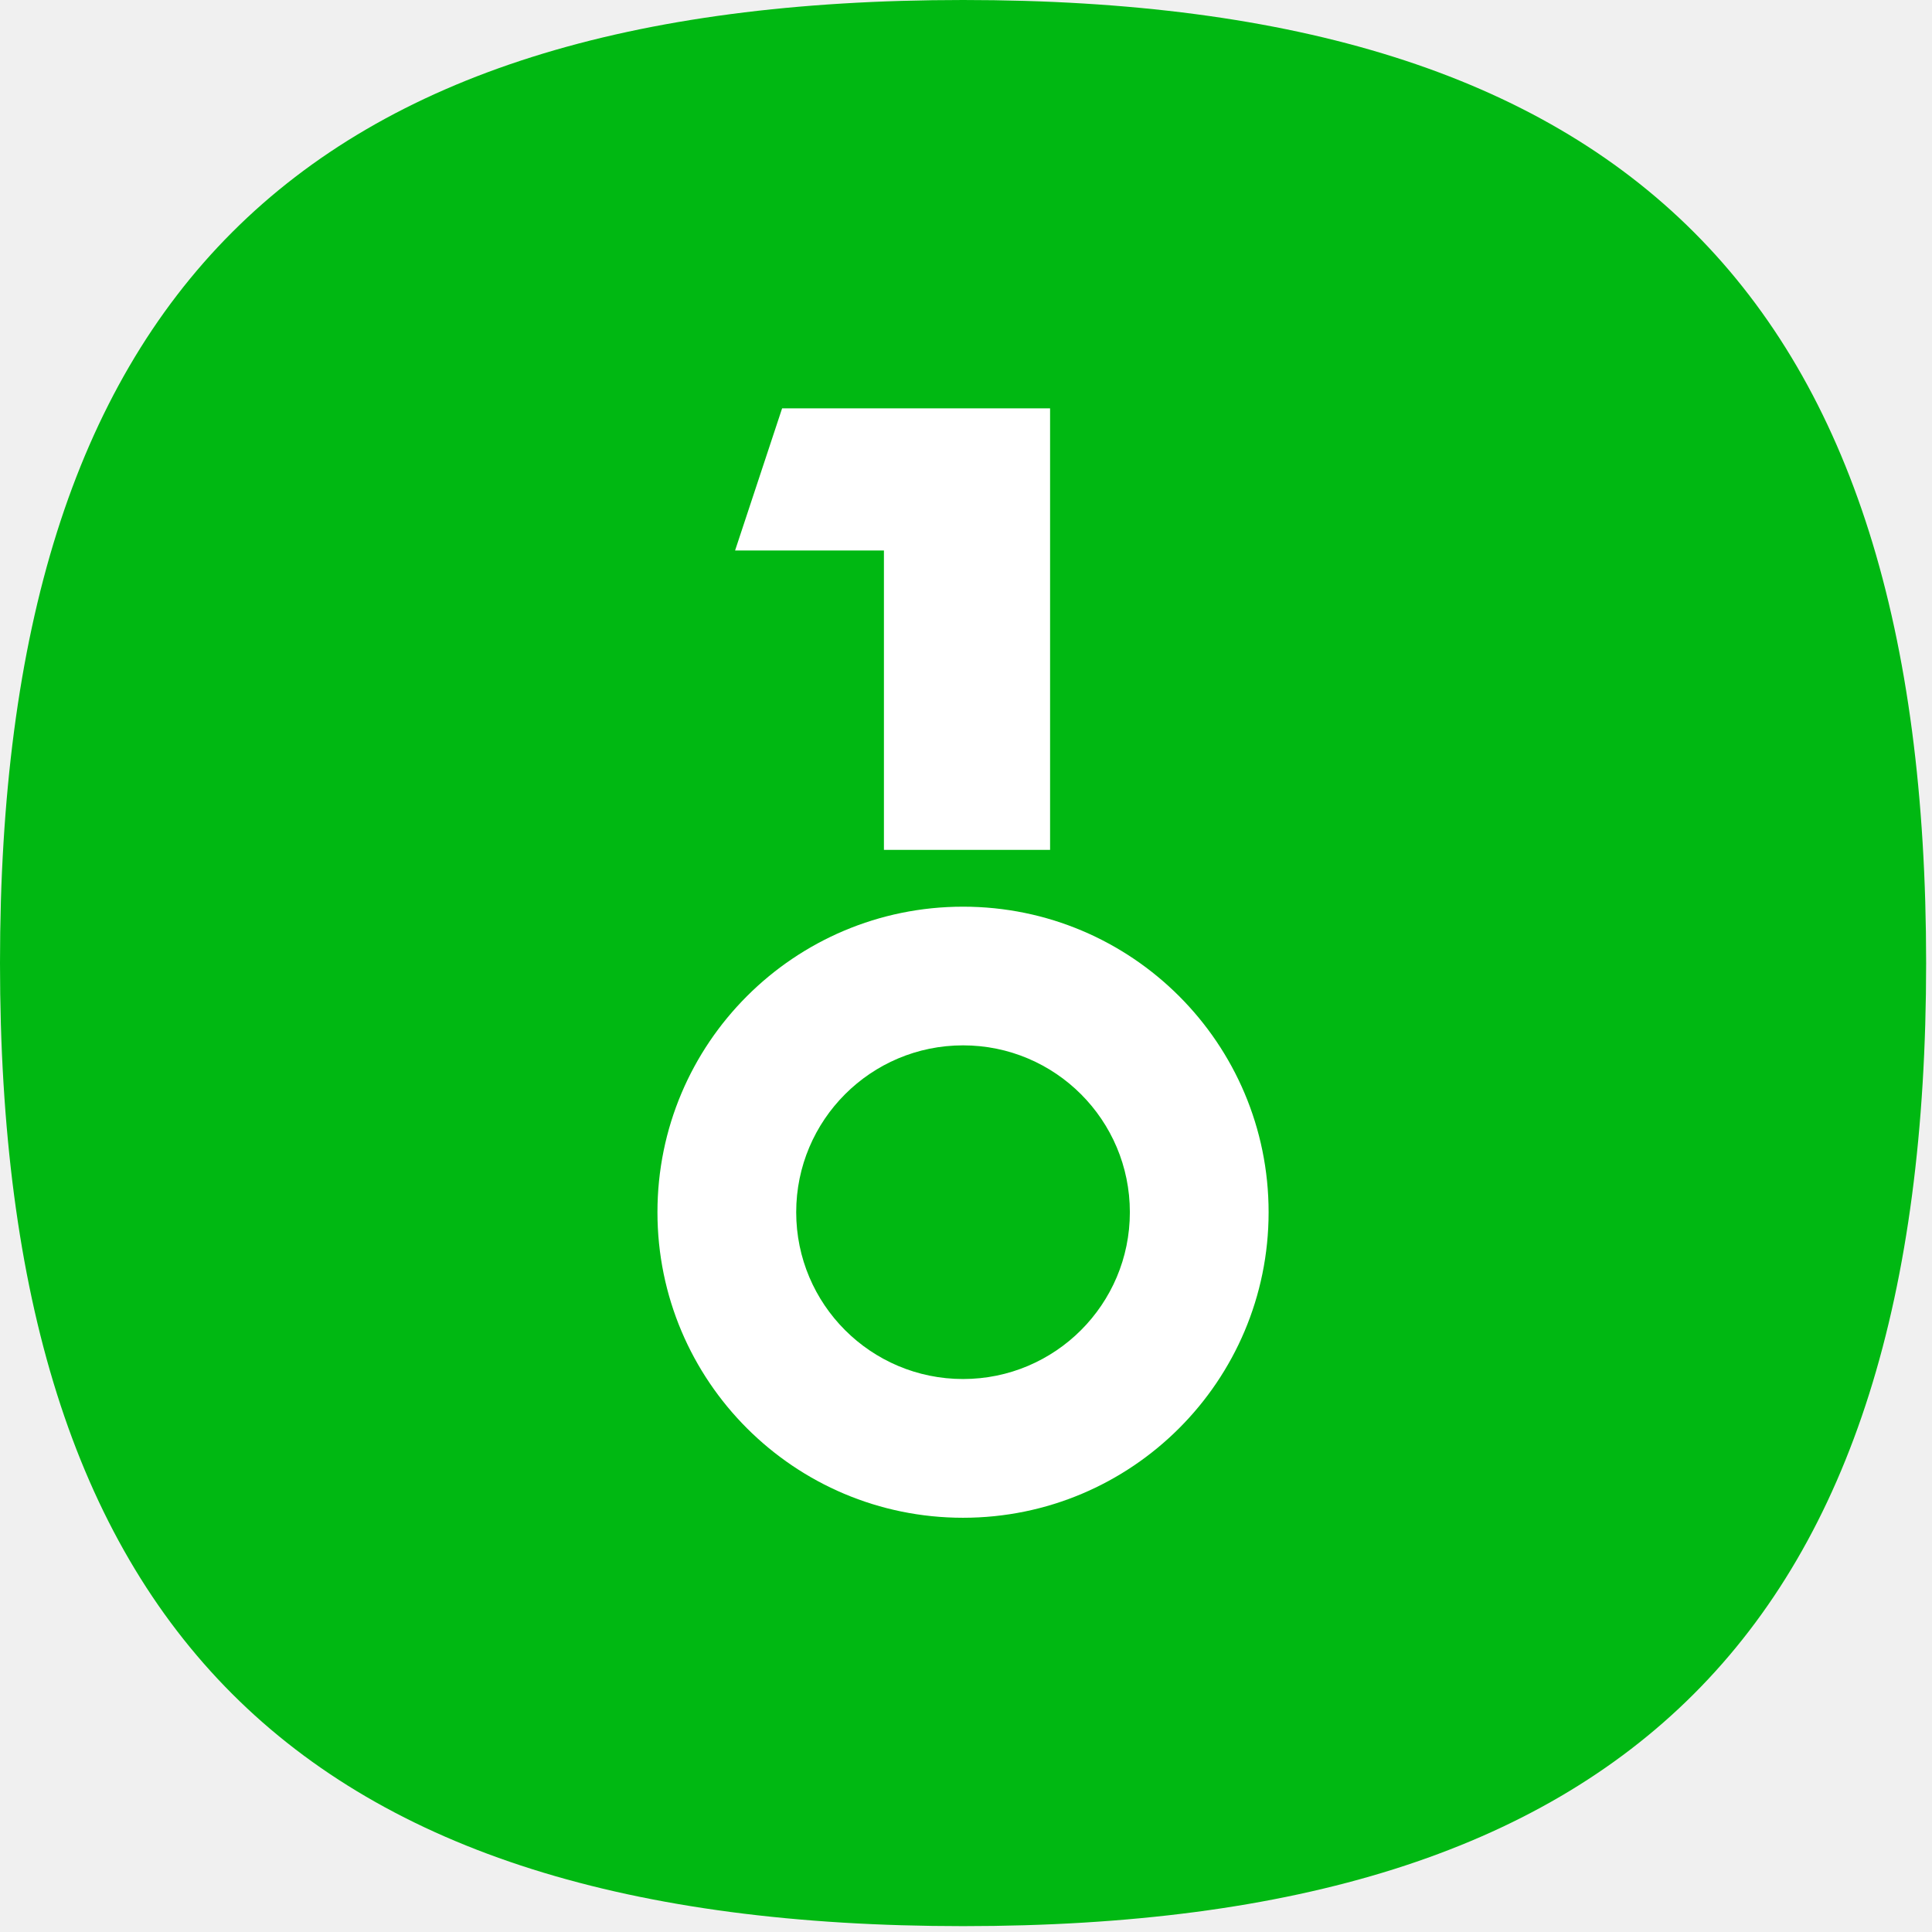
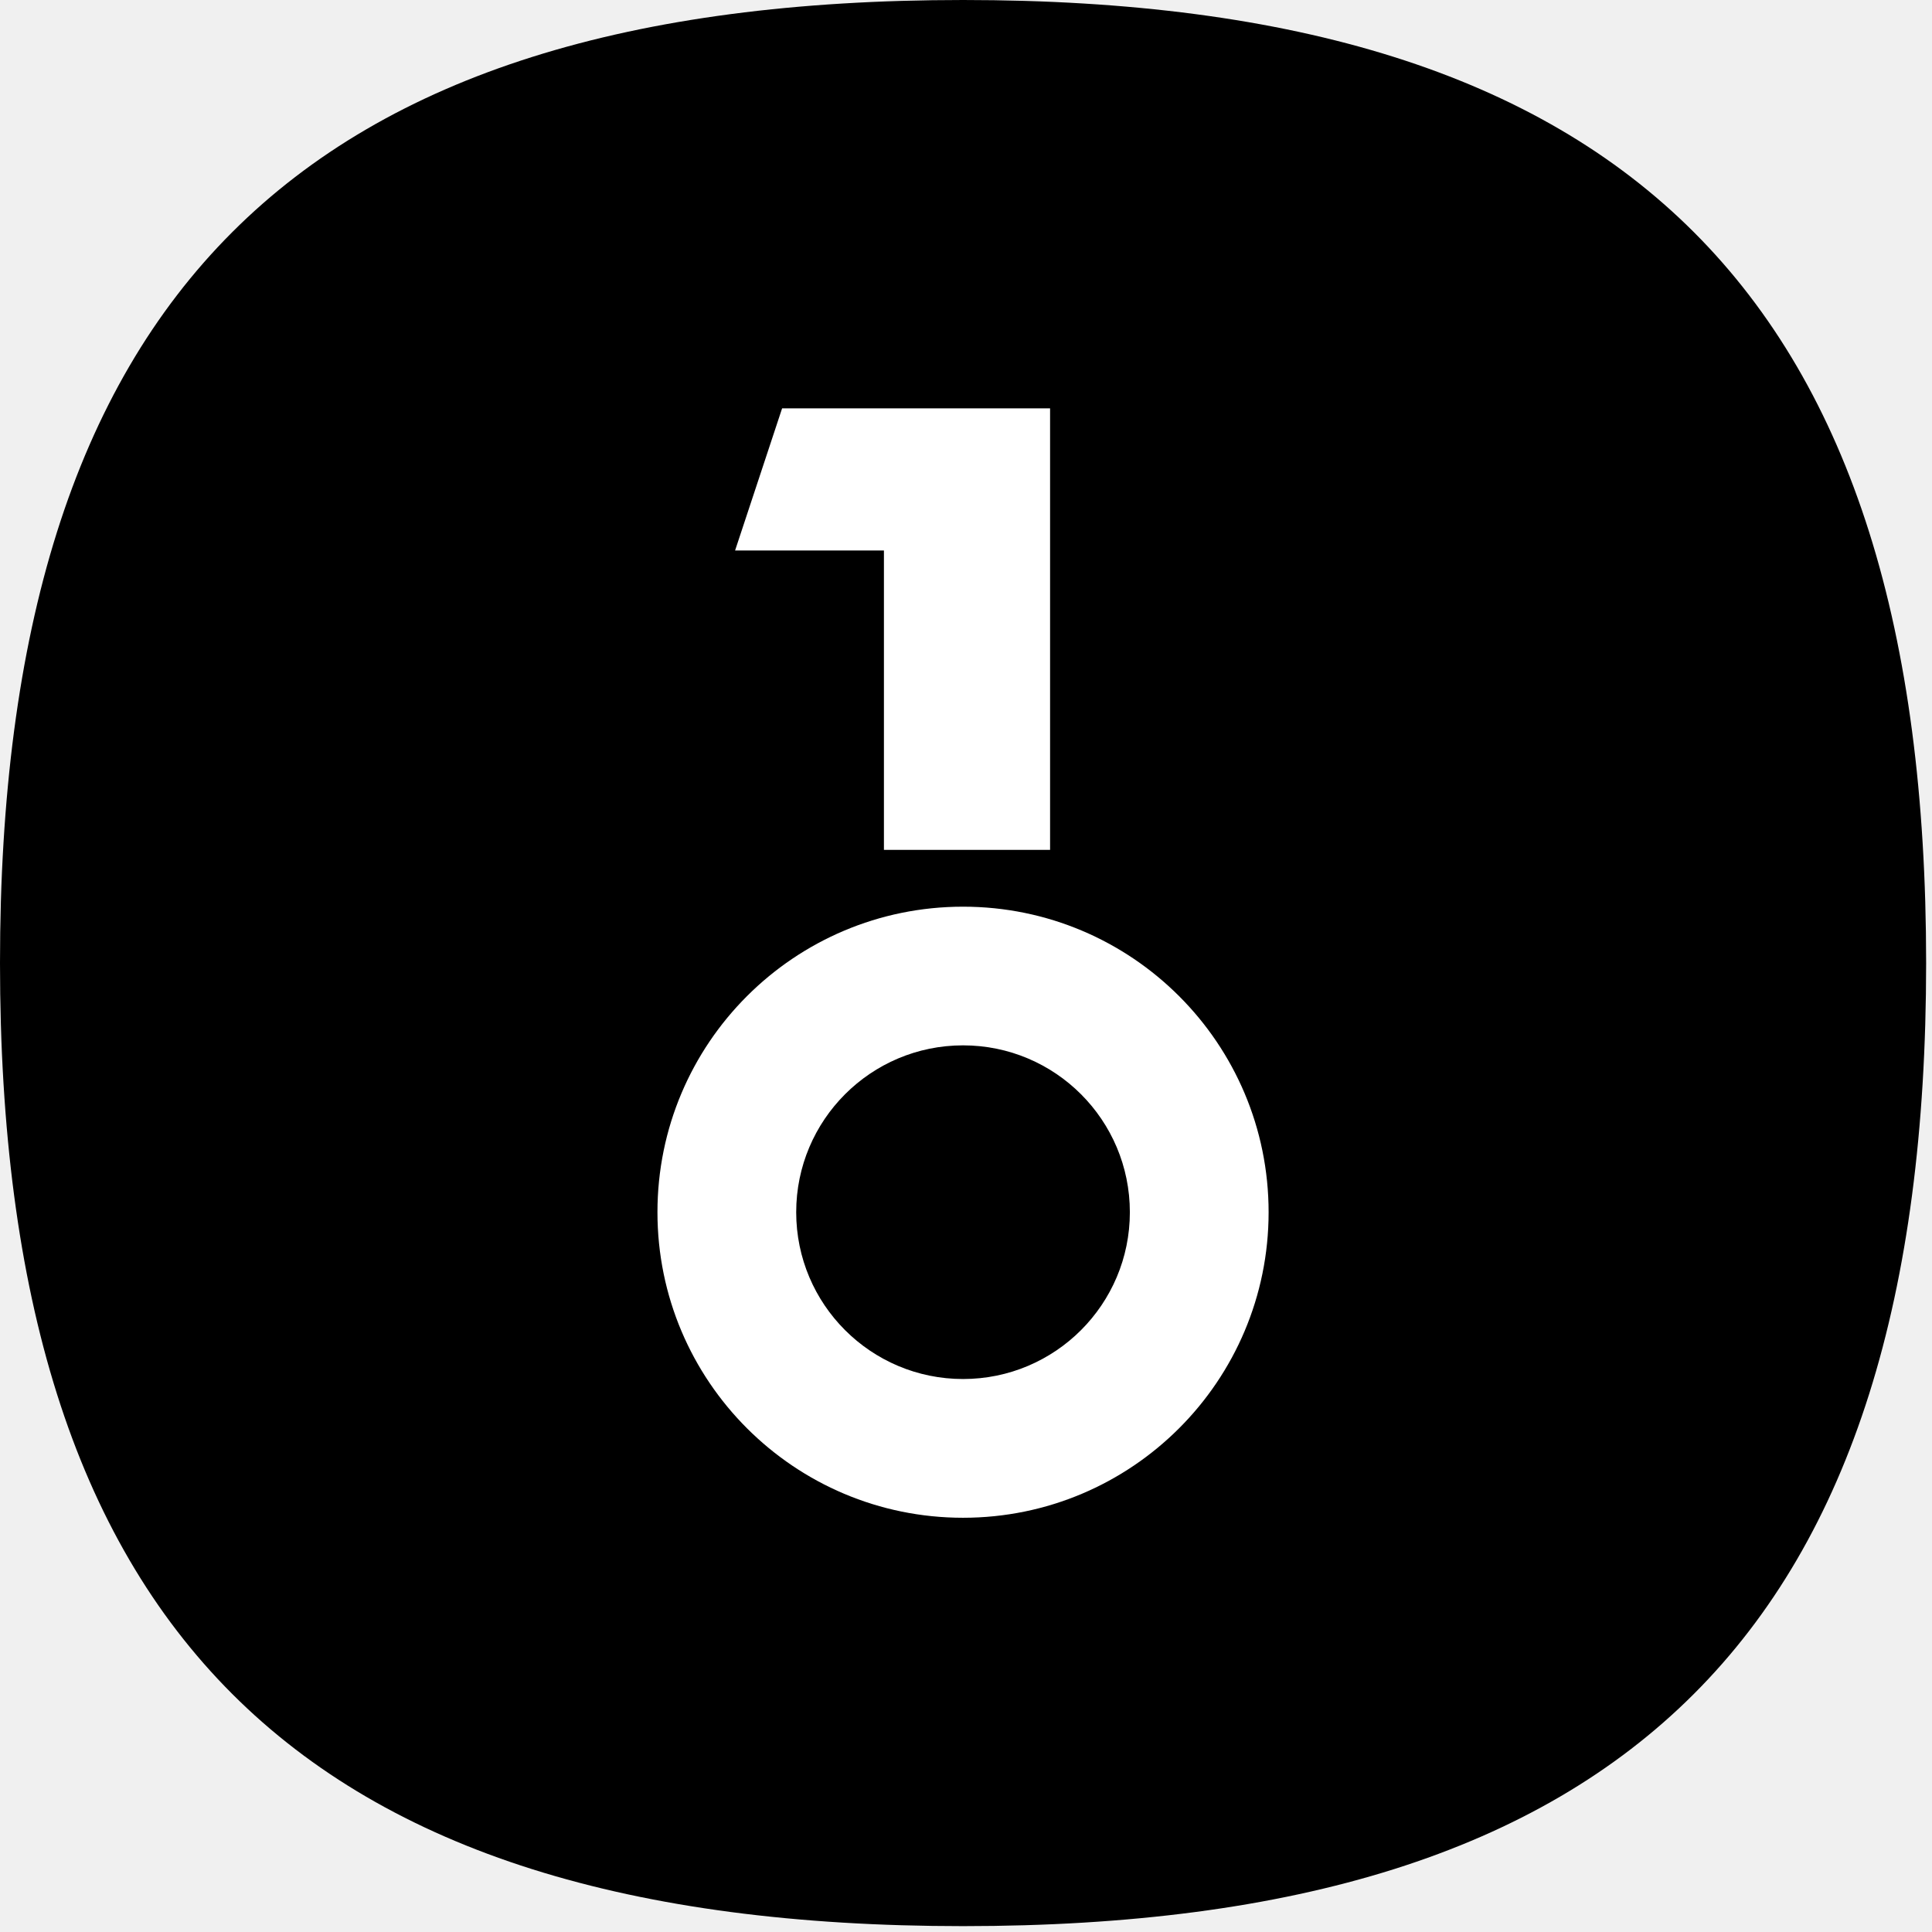
<svg xmlns="http://www.w3.org/2000/svg" viewBox="0 0 27 27" fill="none">
-   <path d="M26.918 13.459C26.918 22.75 22.75 26.918 13.459 26.918C4.167 26.918 0 22.75 0 13.459C0 4.167 4.167 0 13.459 0C22.75 0 26.918 4.167 26.918 13.459Z" fill="#00B812" />
+   <path d="M26.918 13.459C26.918 22.75 22.75 26.918 13.459 26.918C4.167 26.918 0 22.75 0 13.459C0 4.167 4.167 0 13.459 0C22.75 0 26.918 4.167 26.918 13.459Z" fill="currentColor" />
  <path d="M10.93 5.707H14.675V11.877H12.353V7.693H10.273L10.93 5.707Z" fill="#fff" />
  <path fill-rule="evenodd" clip-rule="evenodd" d="M13.459 21.211C15.817 21.211 17.729 19.299 17.729 16.941C17.729 14.582 15.817 12.671 13.459 12.671C11.1 12.671 9.188 14.582 9.188 16.941C9.188 19.299 11.1 21.211 13.459 21.211ZM15.79 16.941C15.79 18.228 14.746 19.272 13.459 19.272C12.171 19.272 11.127 18.228 11.127 16.941C11.127 15.653 12.171 14.609 13.459 14.609C14.746 14.609 15.79 15.653 15.79 16.941Z" fill="#fff" />
</svg>
